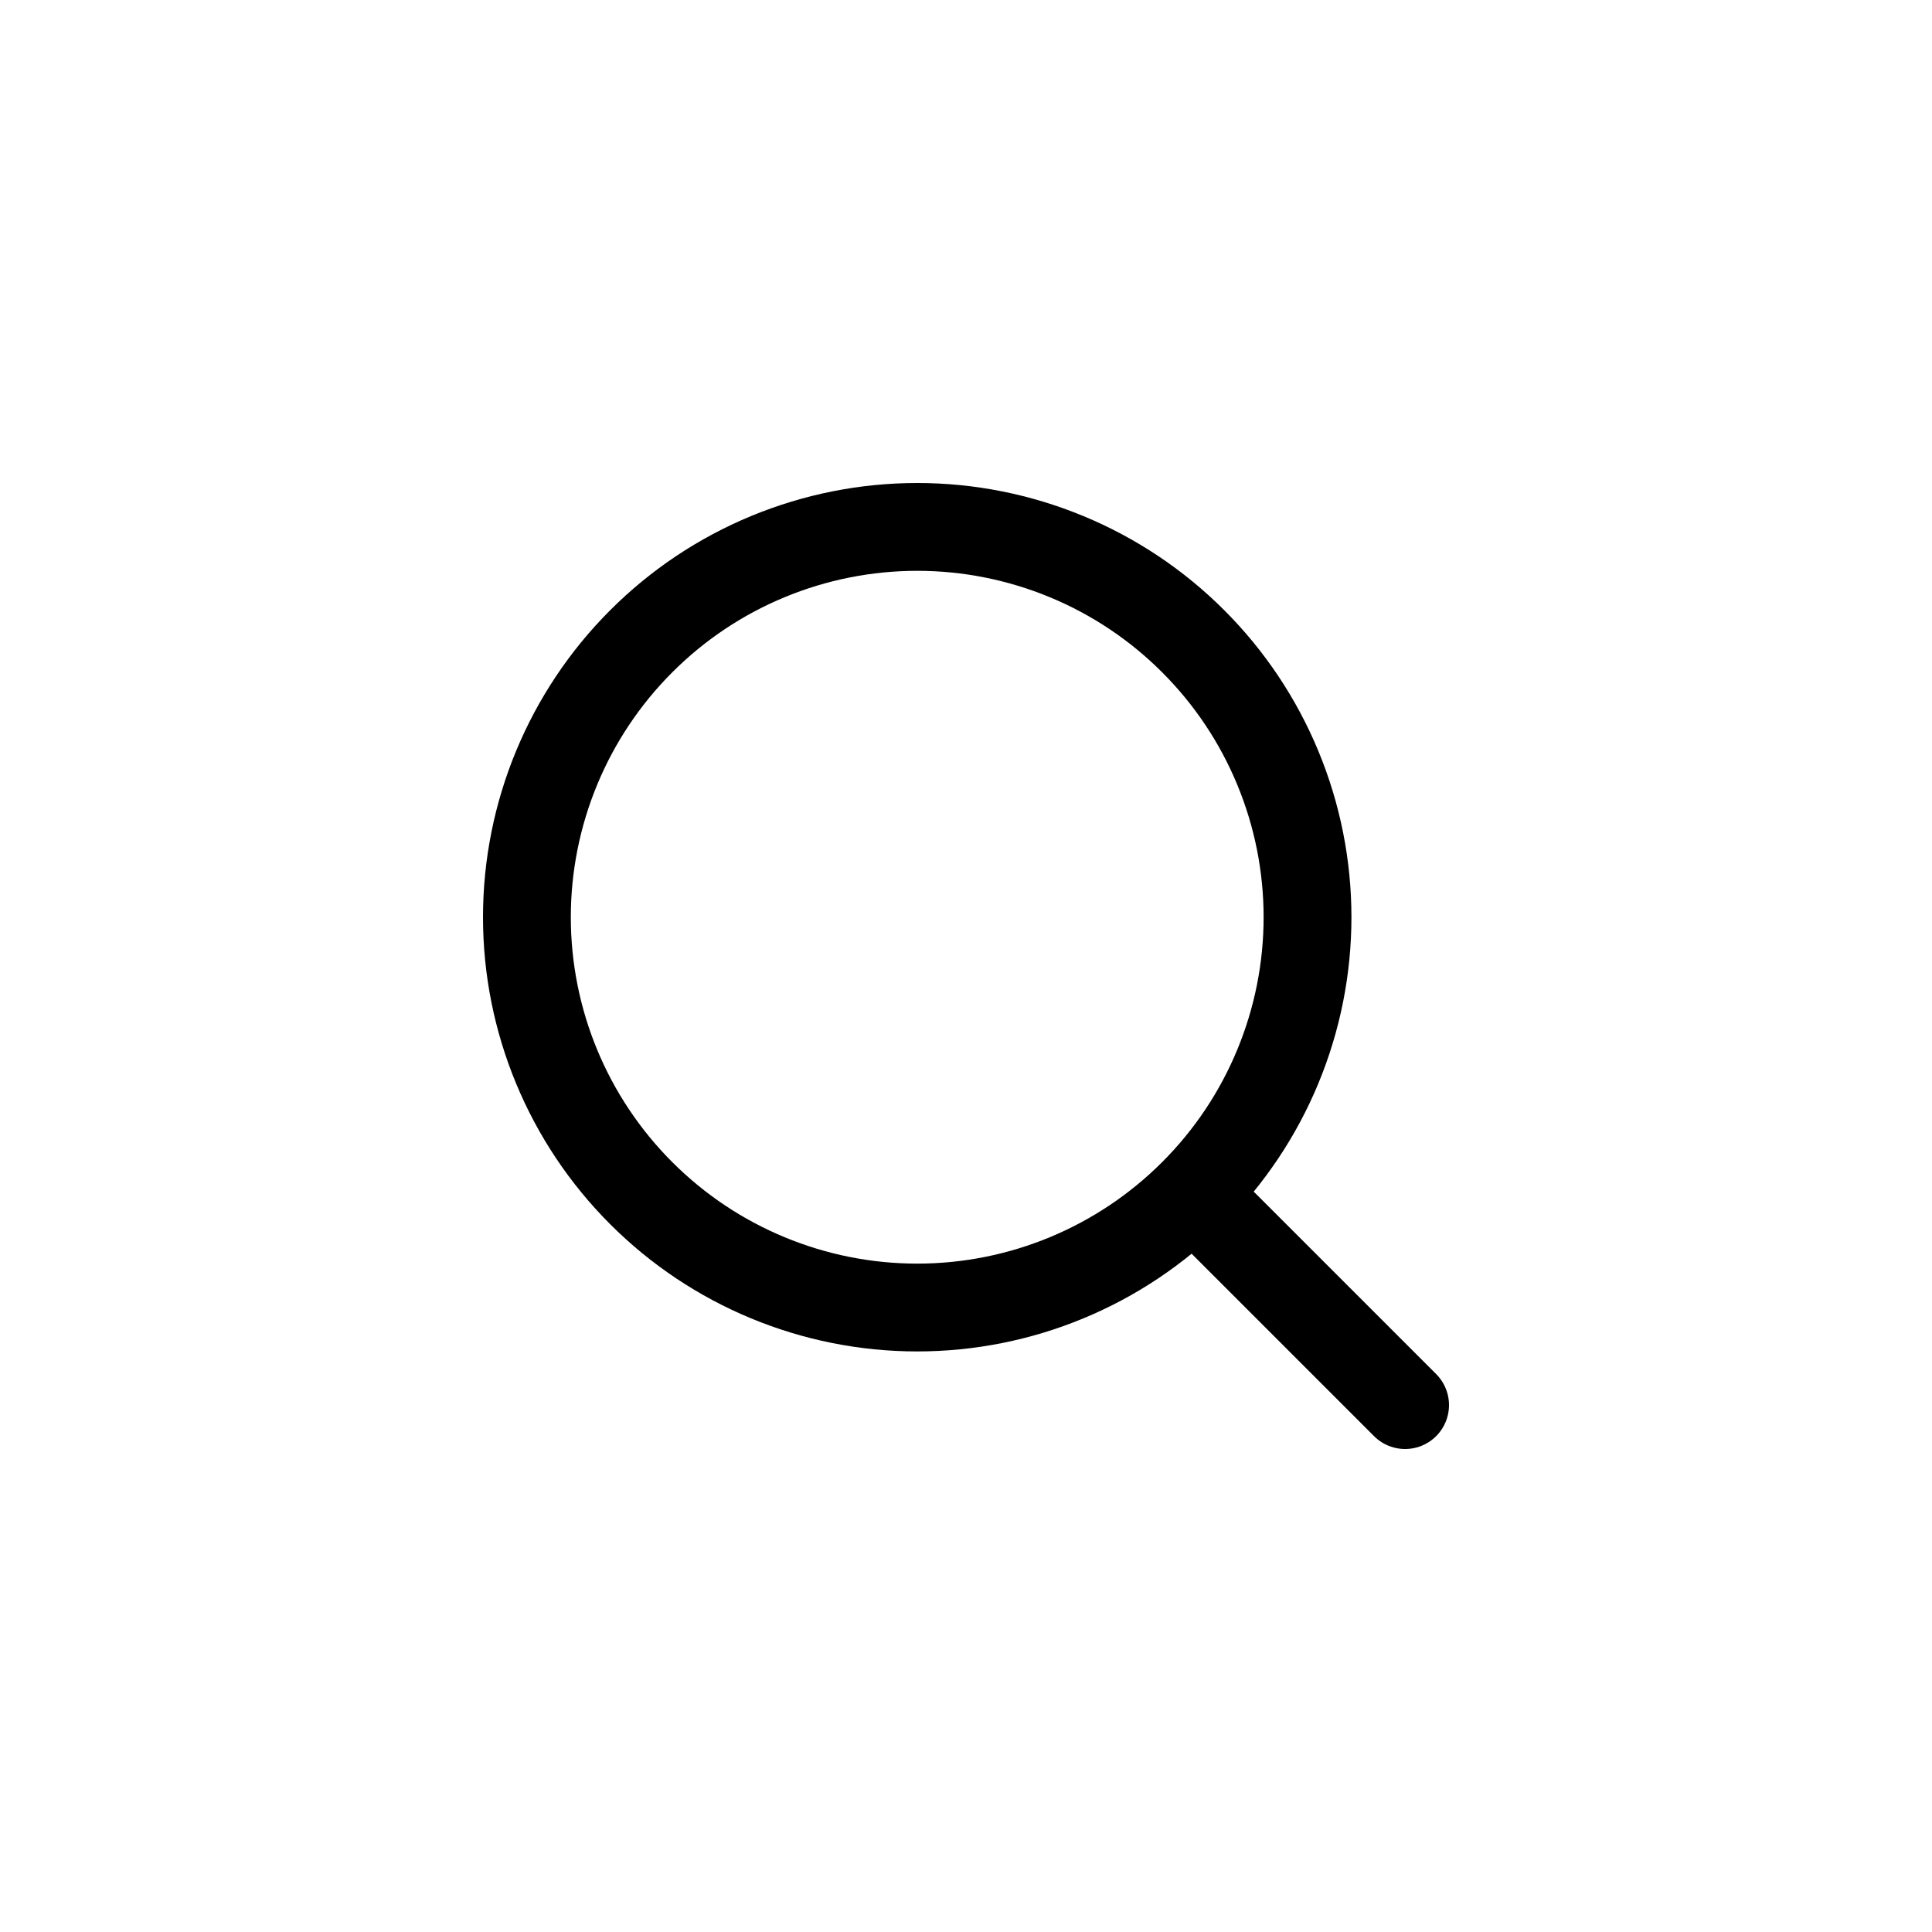
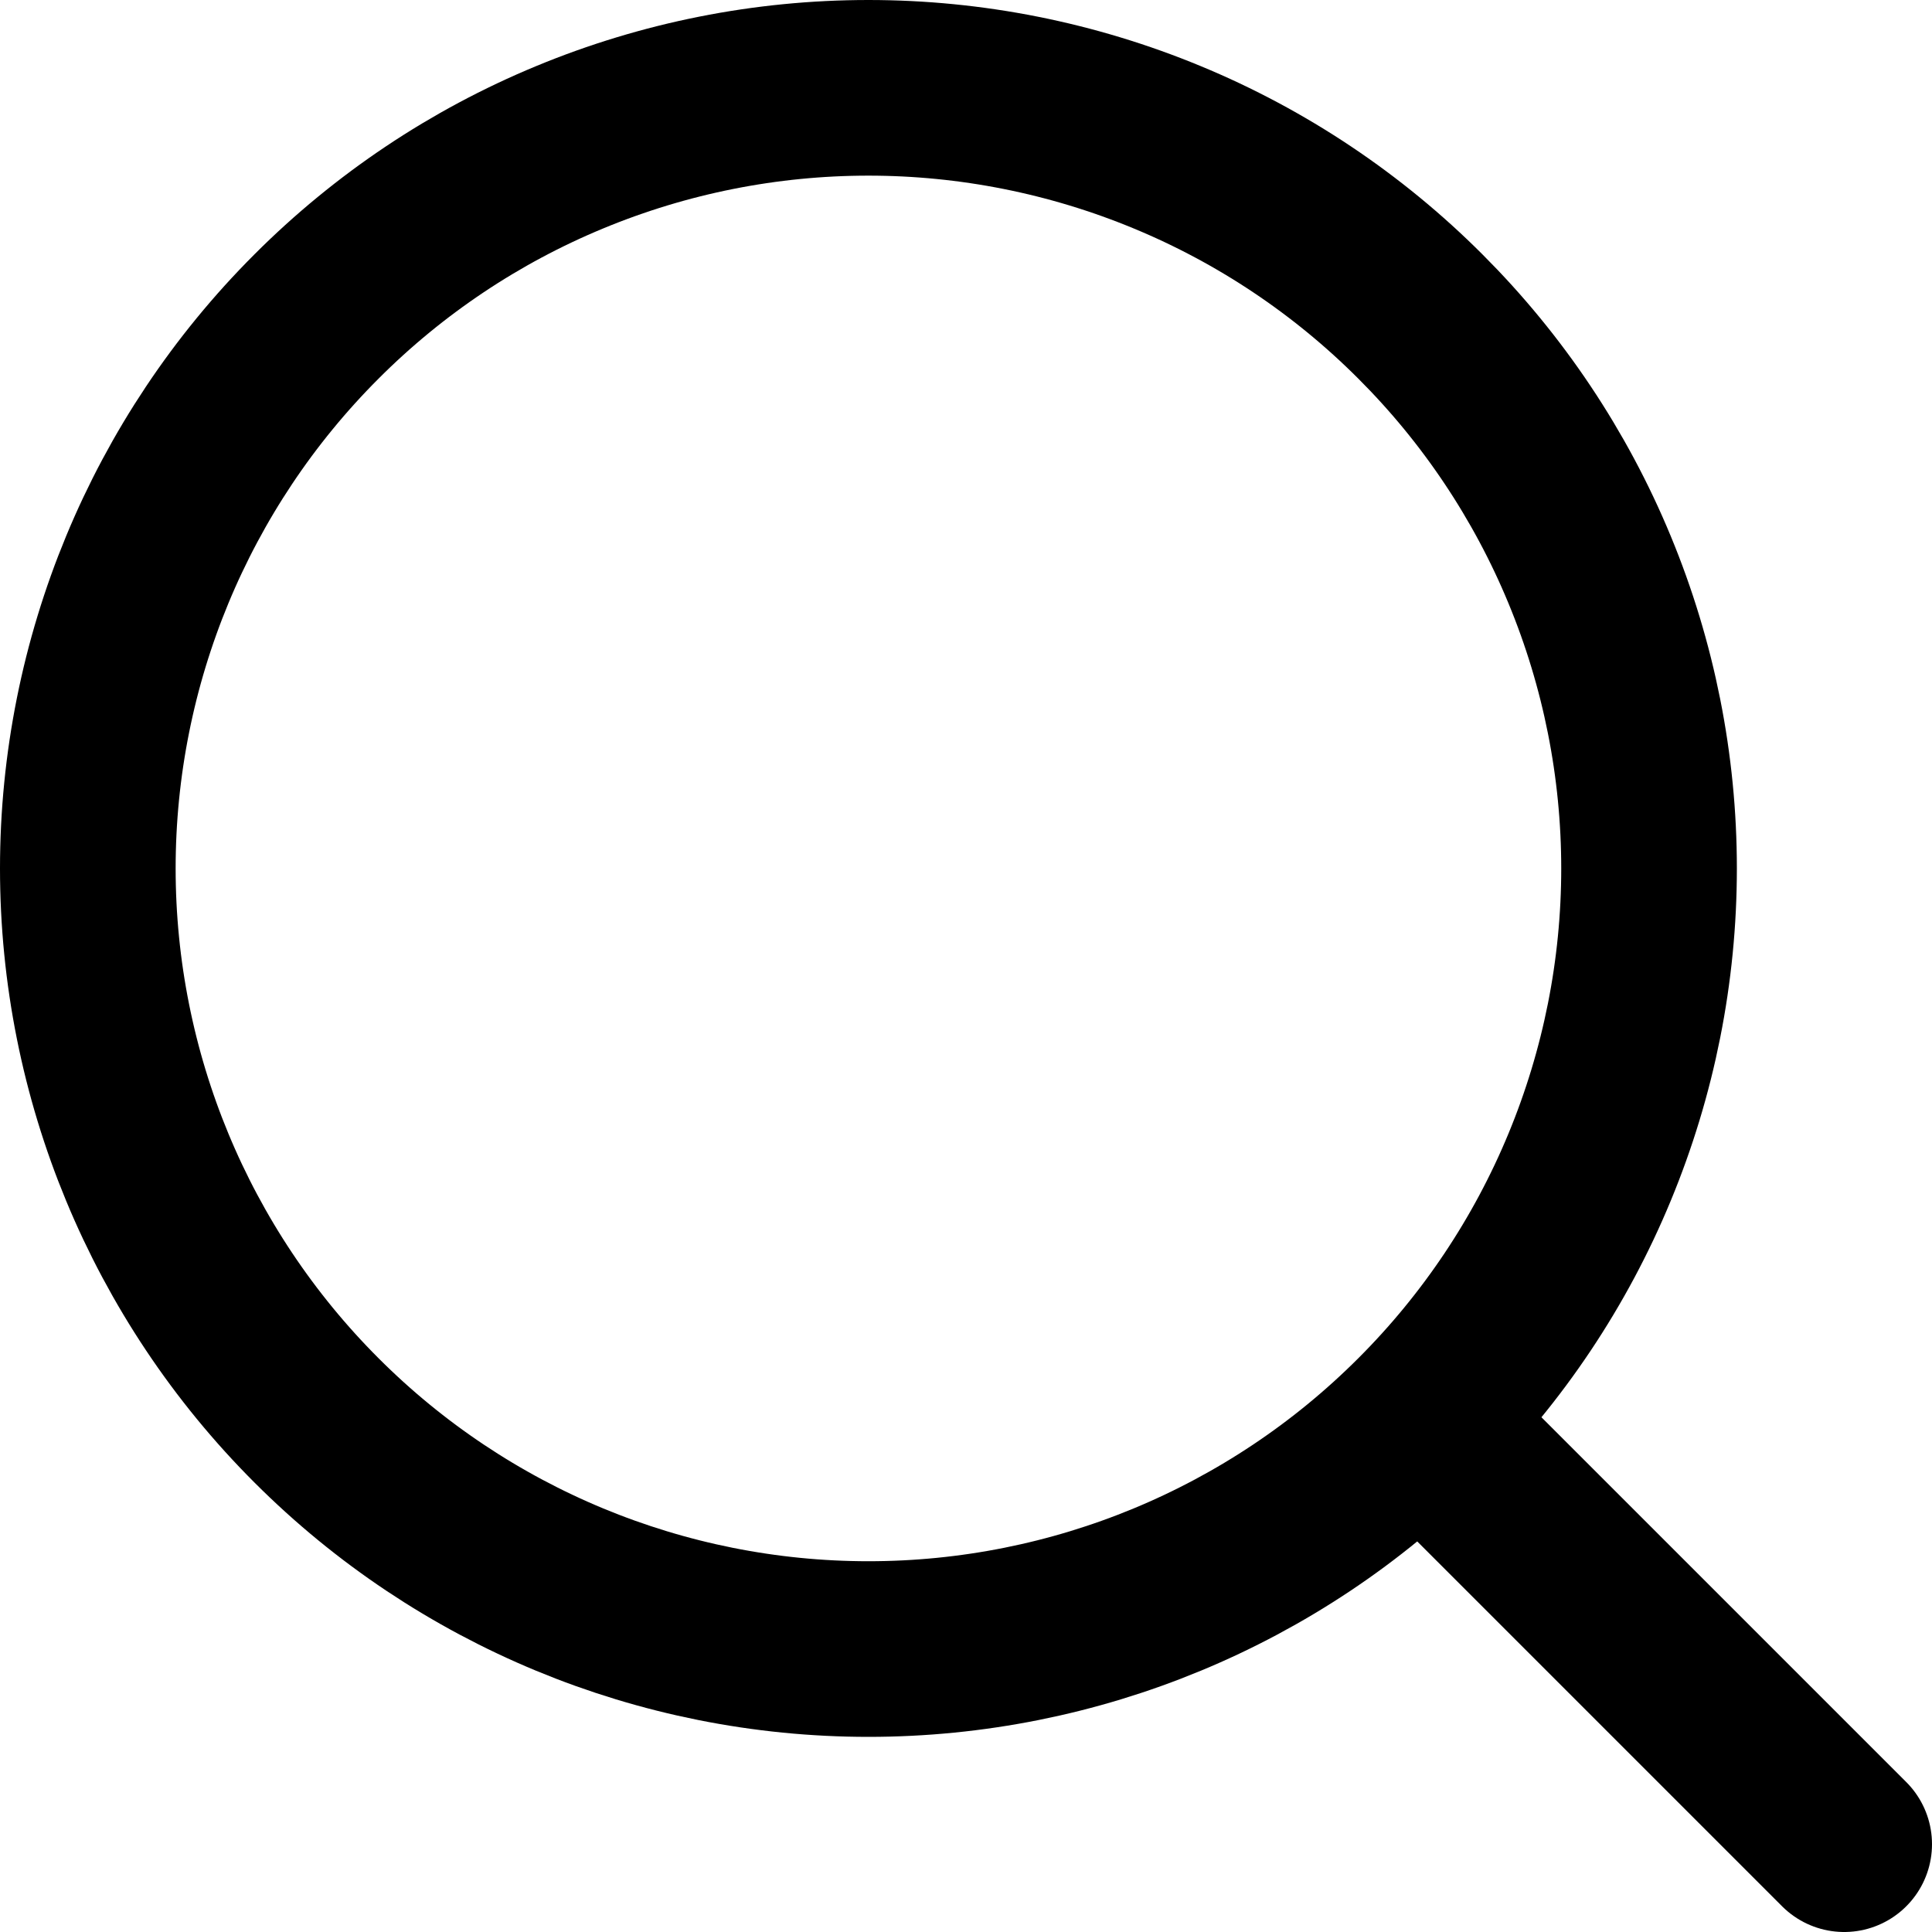
- <svg xmlns="http://www.w3.org/2000/svg" width="44" height="44" viewBox="0 0 44 44" fill="none">
+ <svg xmlns="http://www.w3.org/2000/svg" width="44" height="44" viewBox="11 11 22 22" fill="none">
  <path d="M32 32L27.174 27.174M27.174 27.174C28 26.349 28.655 25.369 29.101 24.291C29.548 23.212 29.778 22.056 29.778 20.889C29.778 19.722 29.548 18.566 29.101 17.487C28.655 16.409 28 15.429 27.174 14.604C26.349 13.778 25.369 13.123 24.291 12.677C23.212 12.23 22.056 12 20.889 12C19.722 12 18.566 12.23 17.487 12.677C16.409 13.123 15.429 13.778 14.604 14.604C12.937 16.27 12 18.532 12 20.889C12 23.247 12.937 25.508 14.604 27.174C16.27 28.841 18.532 29.778 20.889 29.778C23.247 29.778 25.508 28.841 27.174 27.174Z" stroke="black" stroke-width="2" stroke-linecap="round" stroke-linejoin="round" />
</svg>
